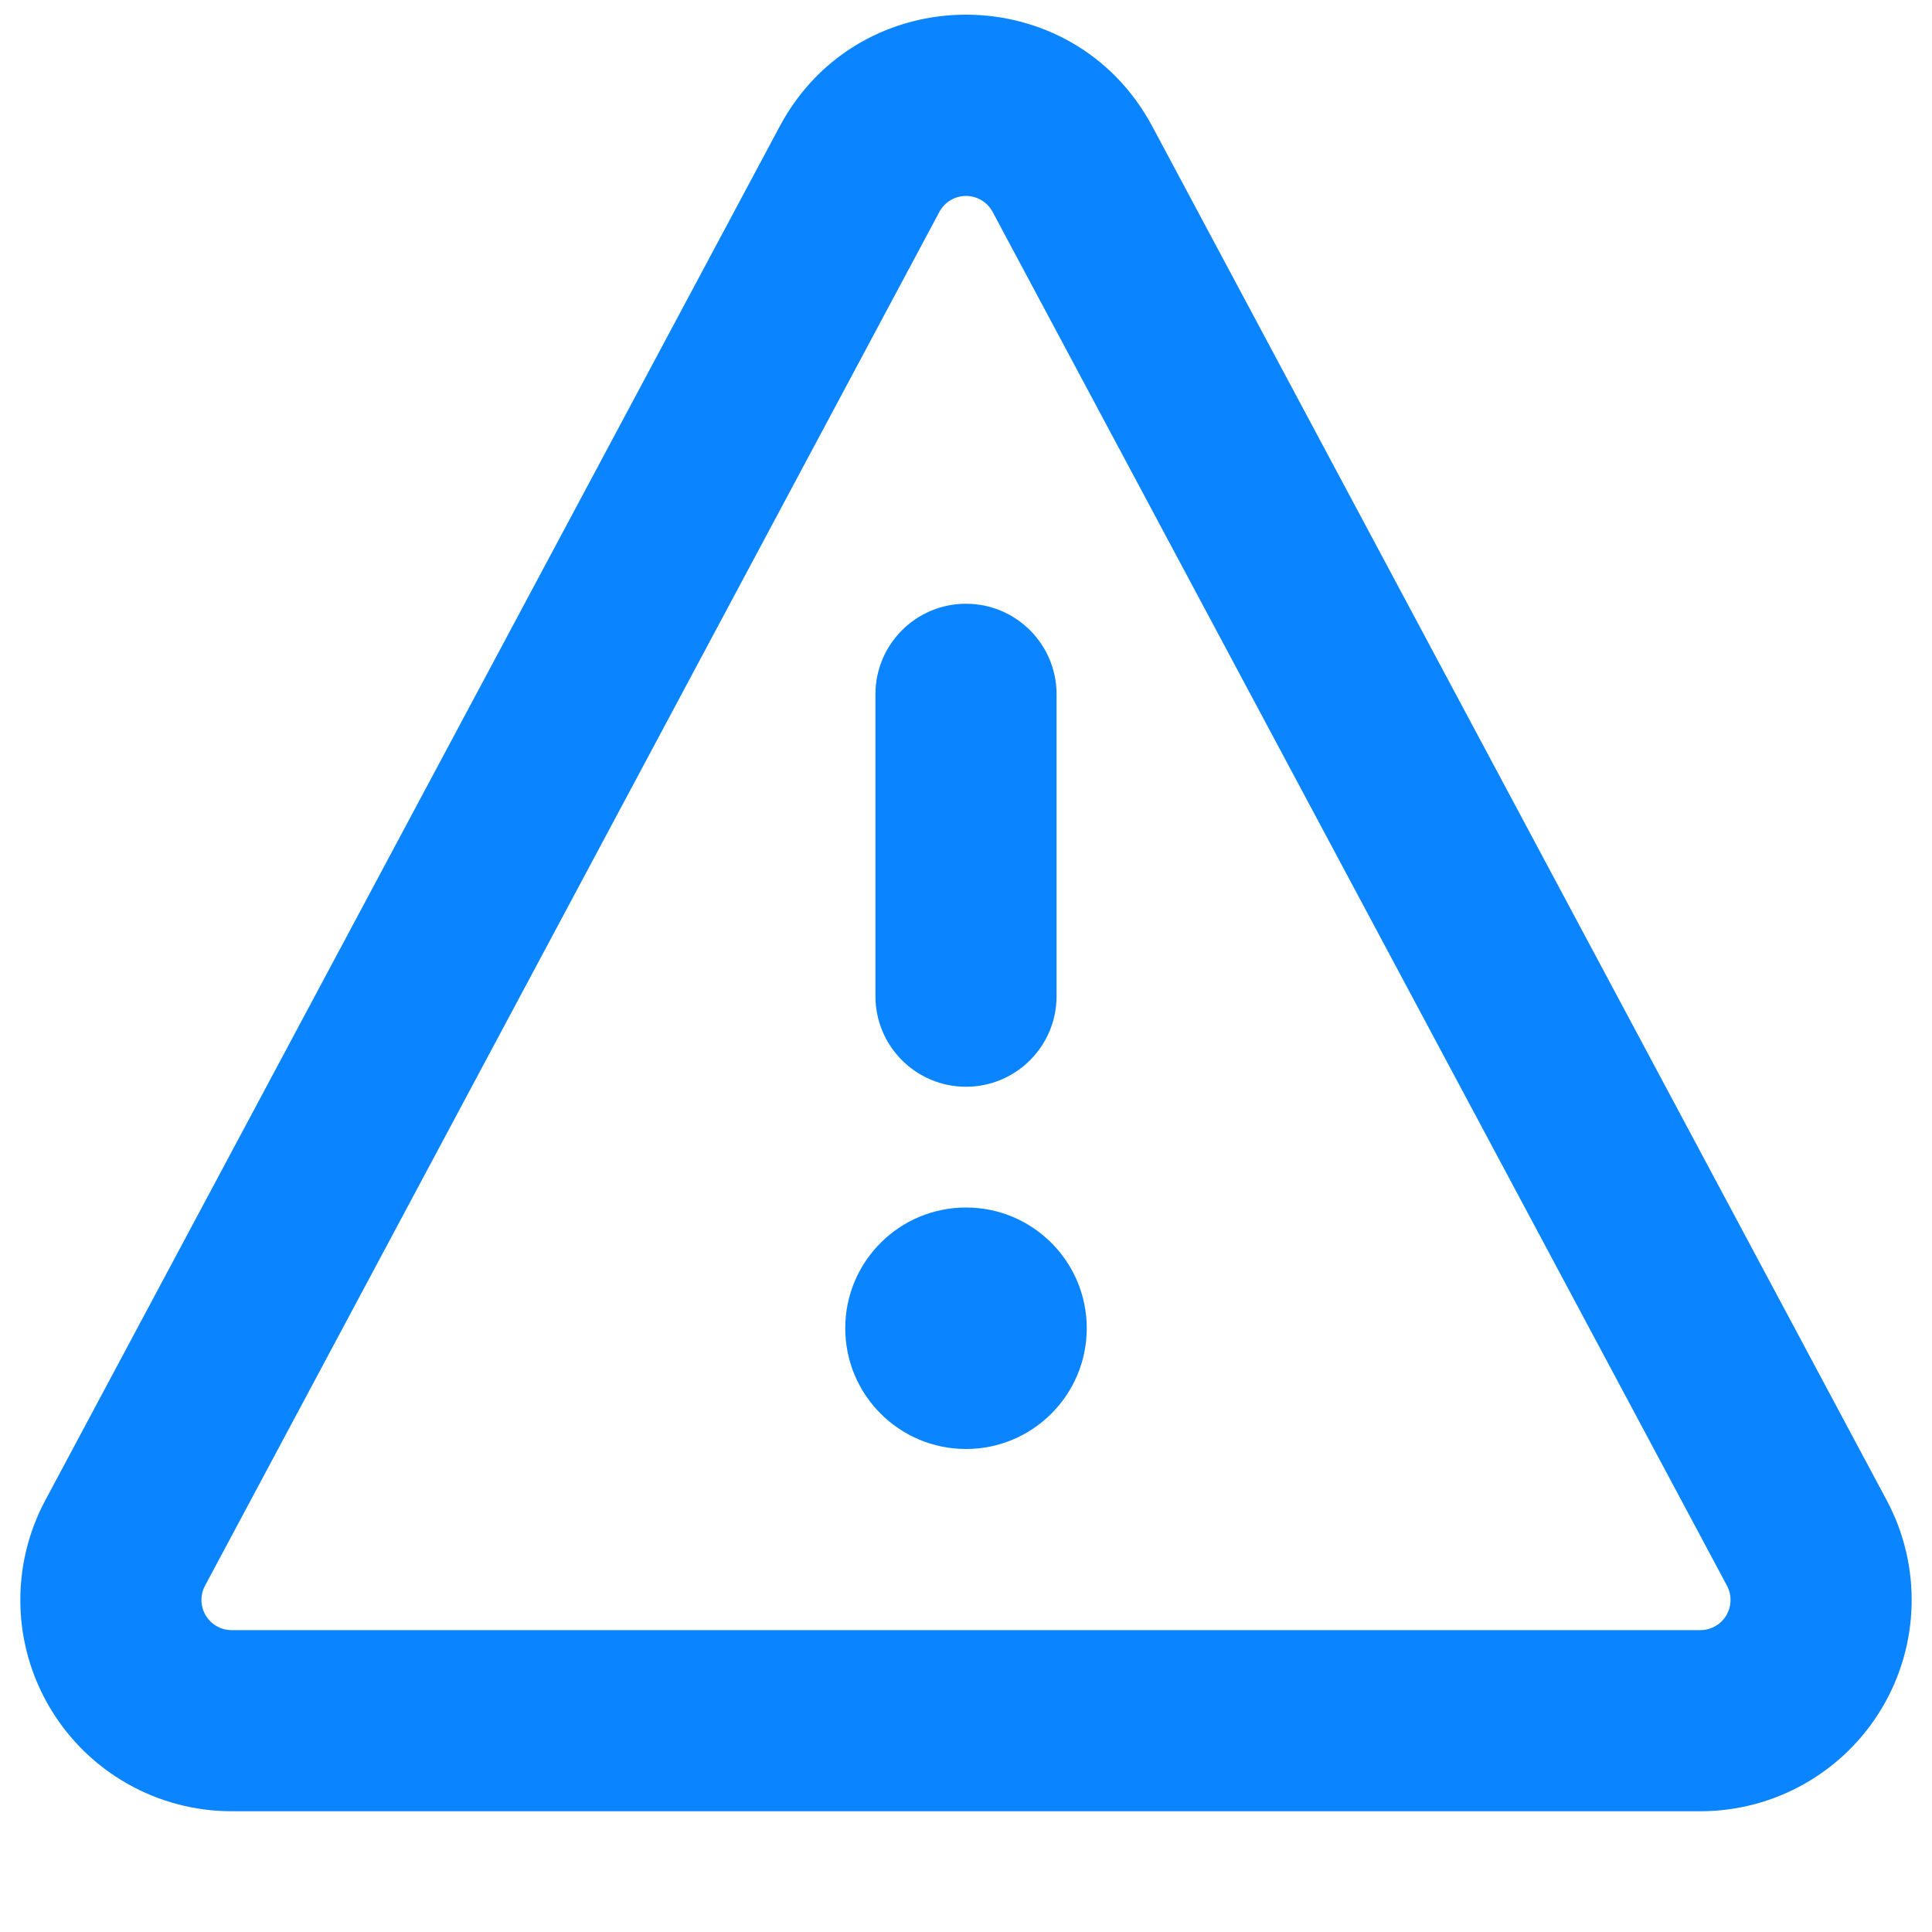
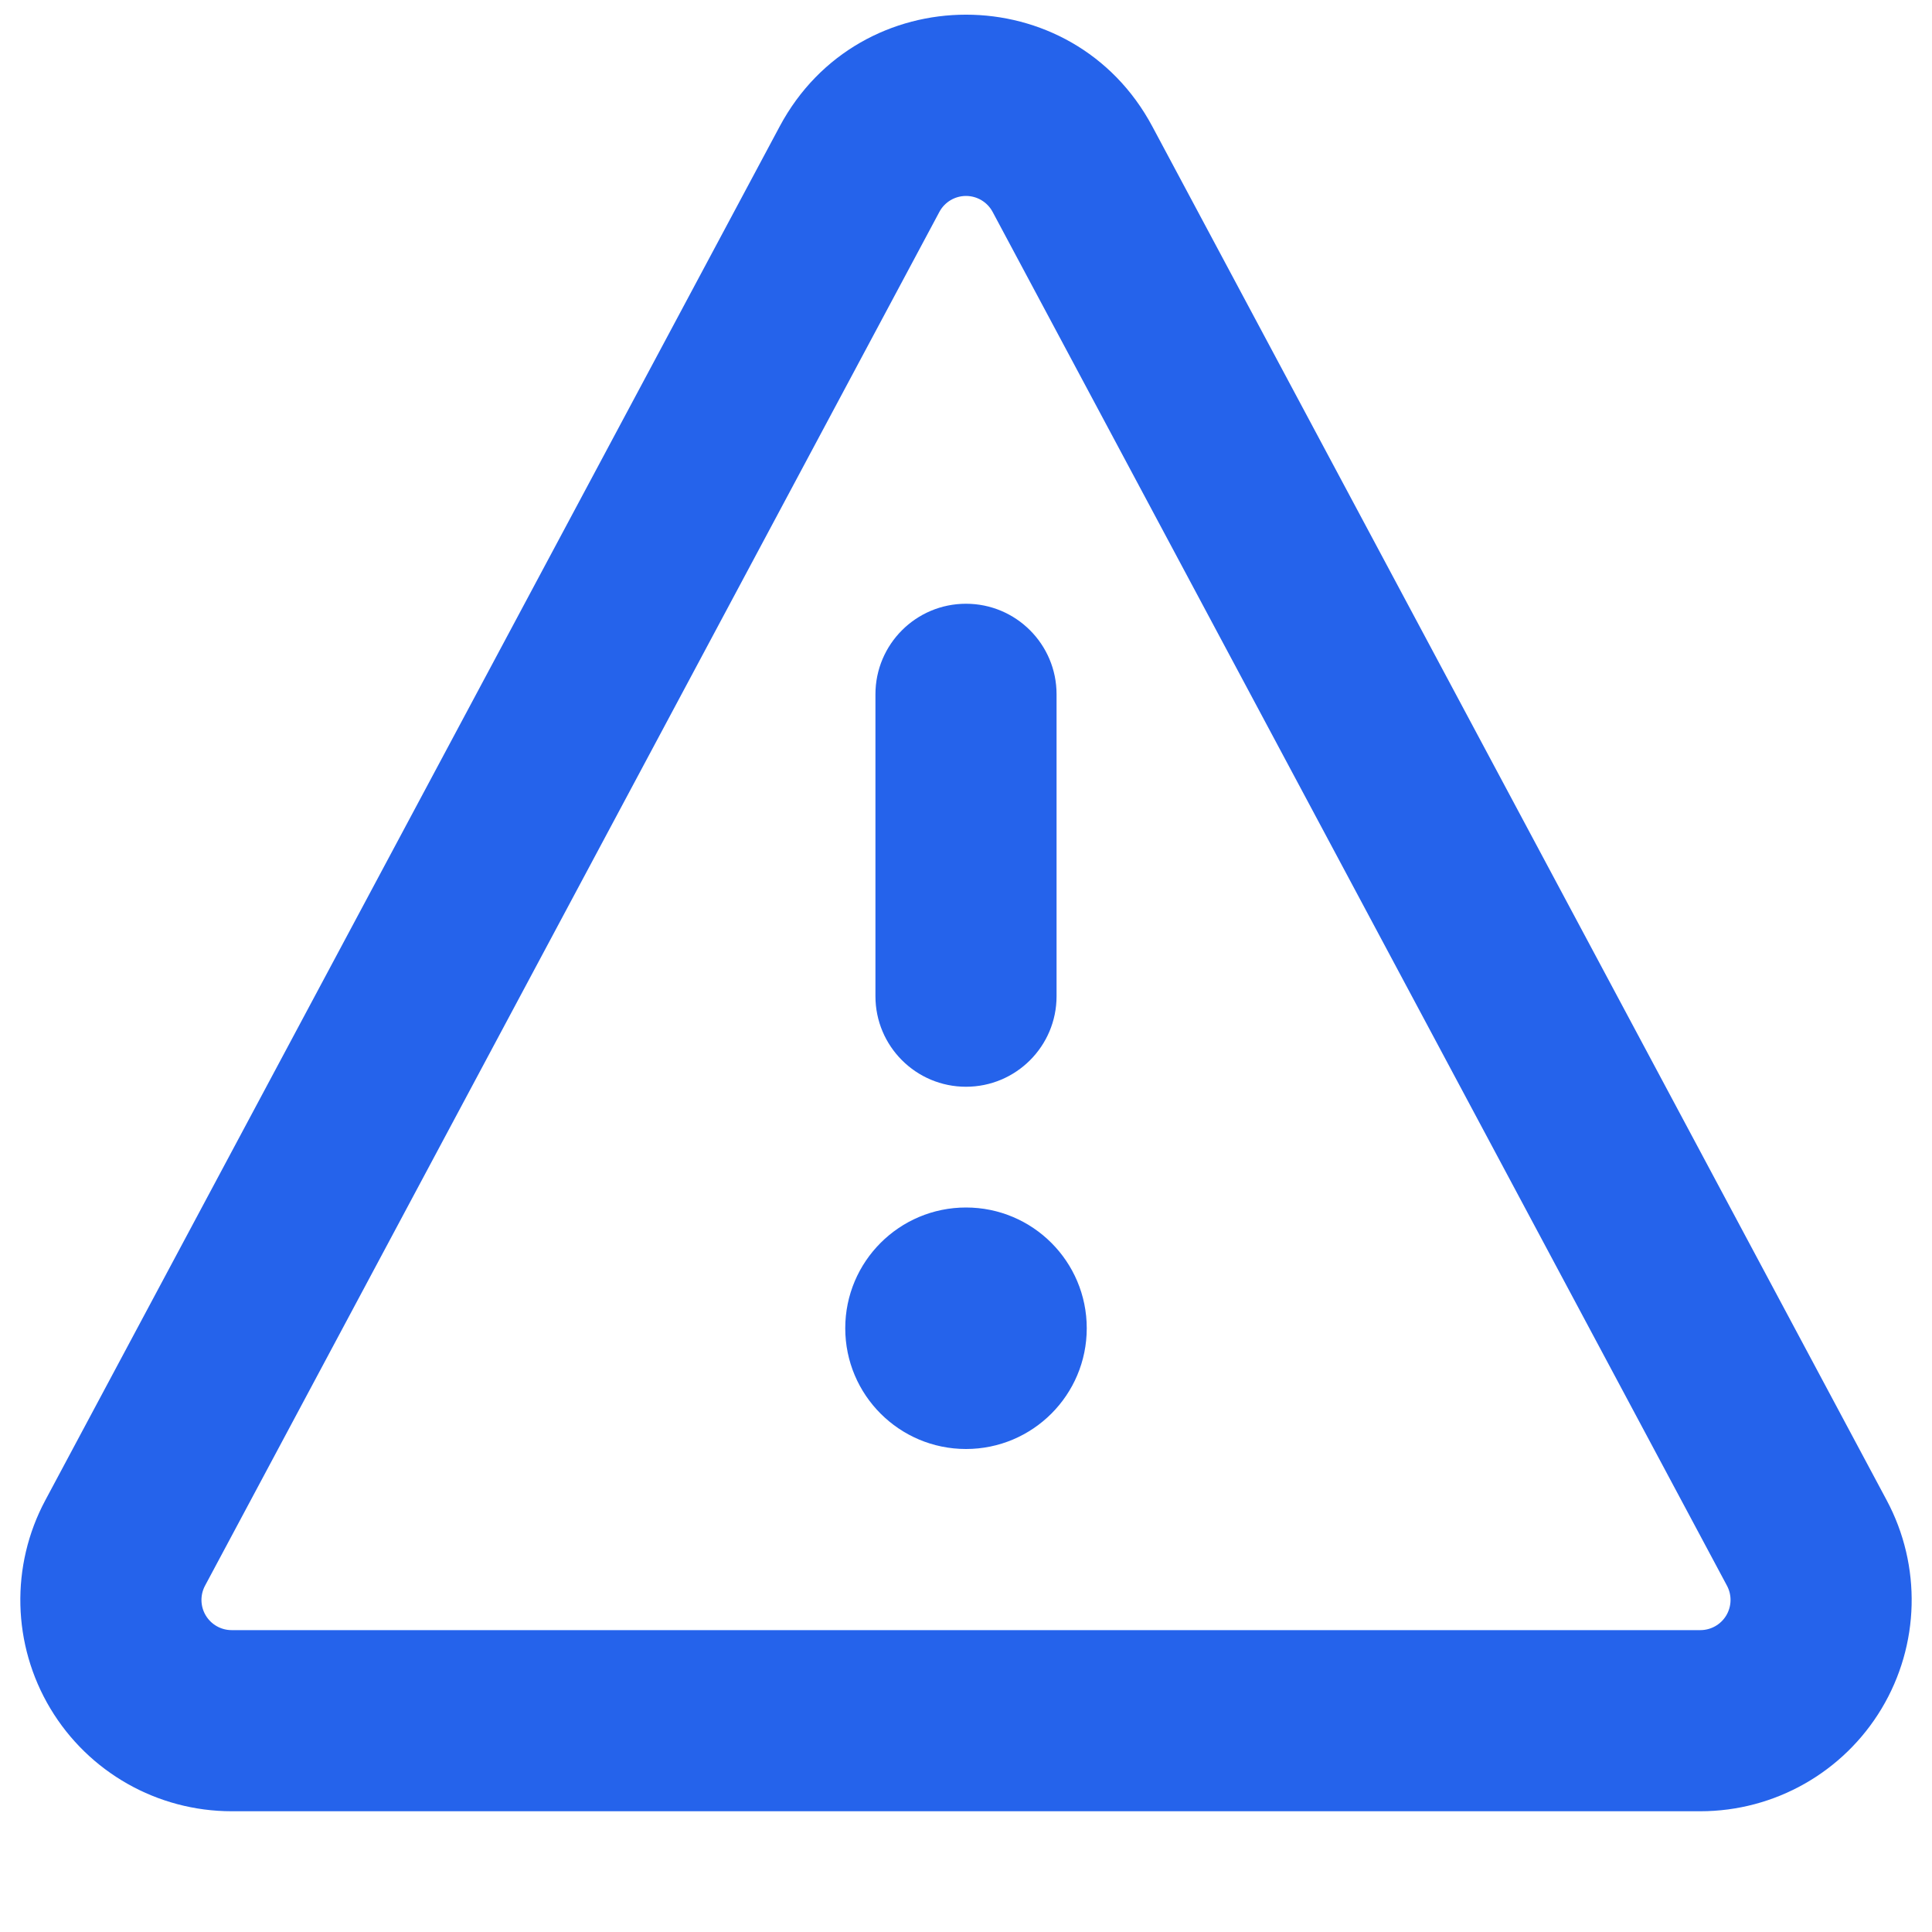
- <svg xmlns="http://www.w3.org/2000/svg" version="1.1" viewBox="0 0 16 16" class="octicon octicon-alert" aria-hidden="true" data-component="Octicon" fill="#0A84FF">
+ <svg xmlns="http://www.w3.org/2000/svg" version="1.1" viewBox="0 0 16 16" class="octicon octicon-alert" aria-hidden="true" data-component="Octicon" fill="#2563EB">
  <path d="M6.457 1.047c.659-1.234 2.427-1.234 3.086 0l6.082 11.378A1.75 1.75 0 0 1 14.082 15H1.918a1.75 1.75 0 0 1-1.543-2.575Zm1.763.707a.25.25 0 0 0-.44 0L1.698 13.132a.25.25 0 0 0 .22.368h12.164a.25.25 0 0 0 .22-.368Zm.53 3.996v2.5a.75.75 0 0 1-1.5 0v-2.5a.75.75 0 0 1 1.5 0ZM9 11a1 1 0 1 1-2 0 1 1 0 0 1 2 0Z" />
</svg>
